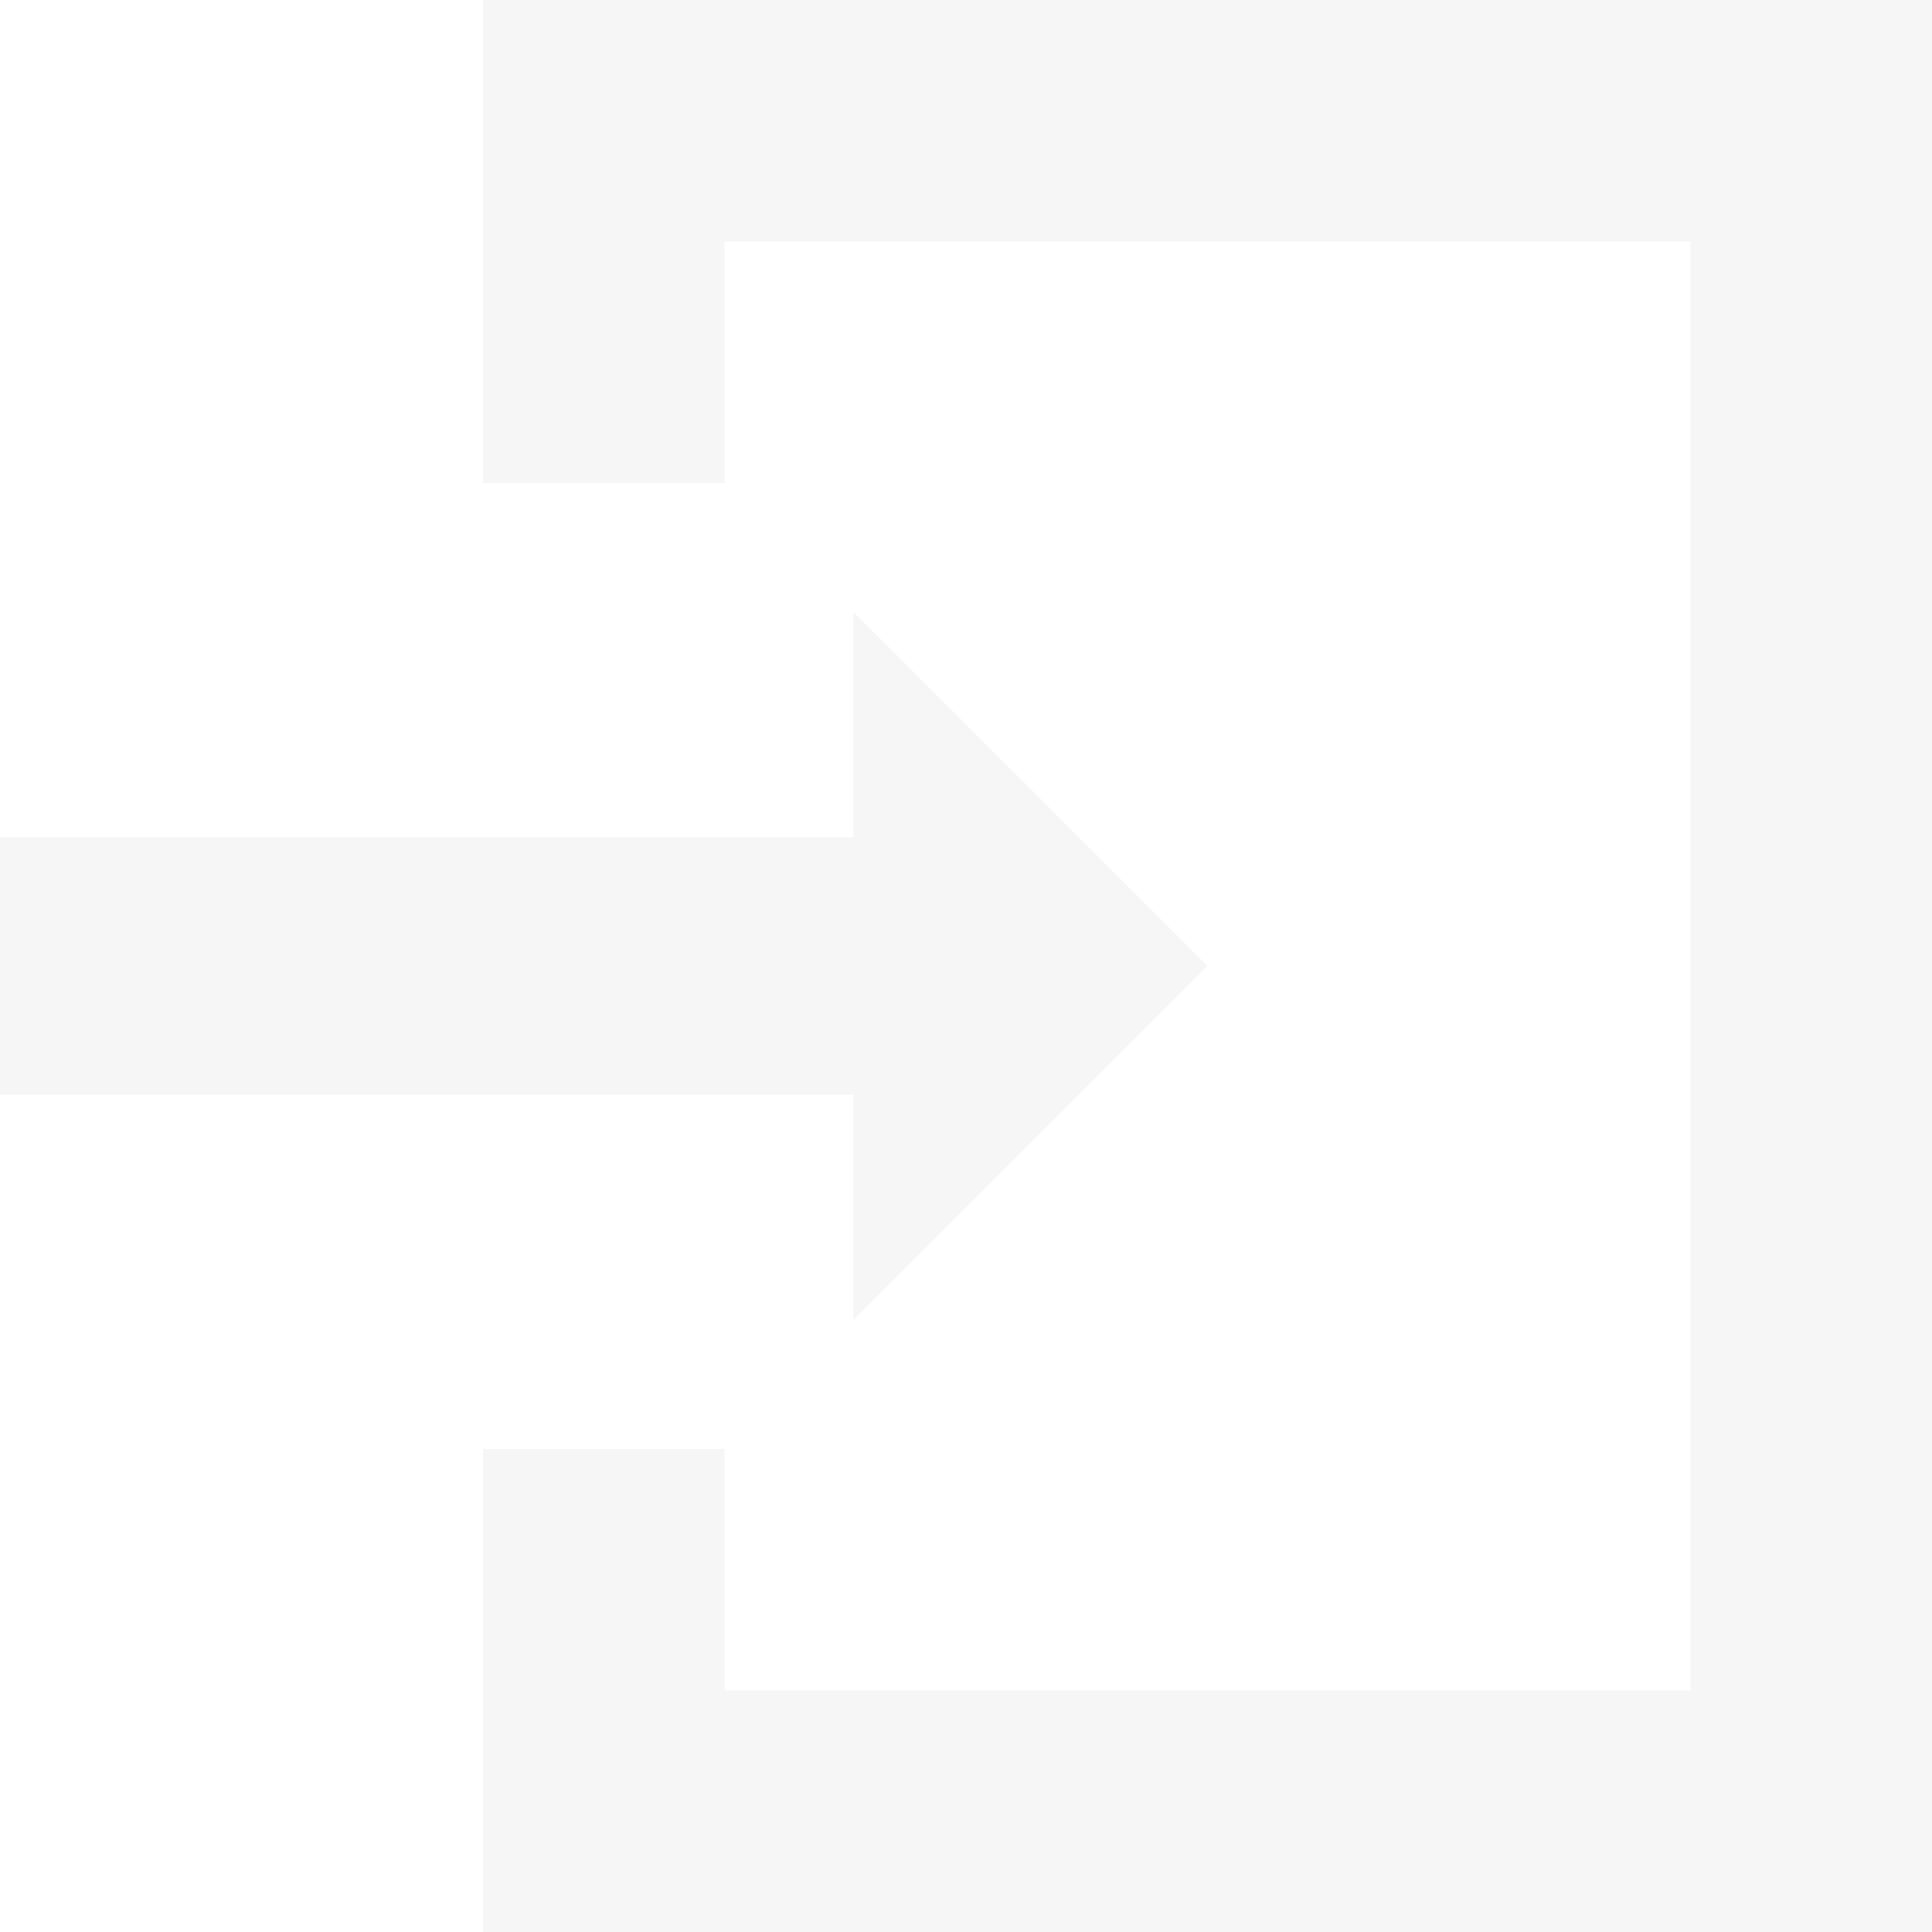
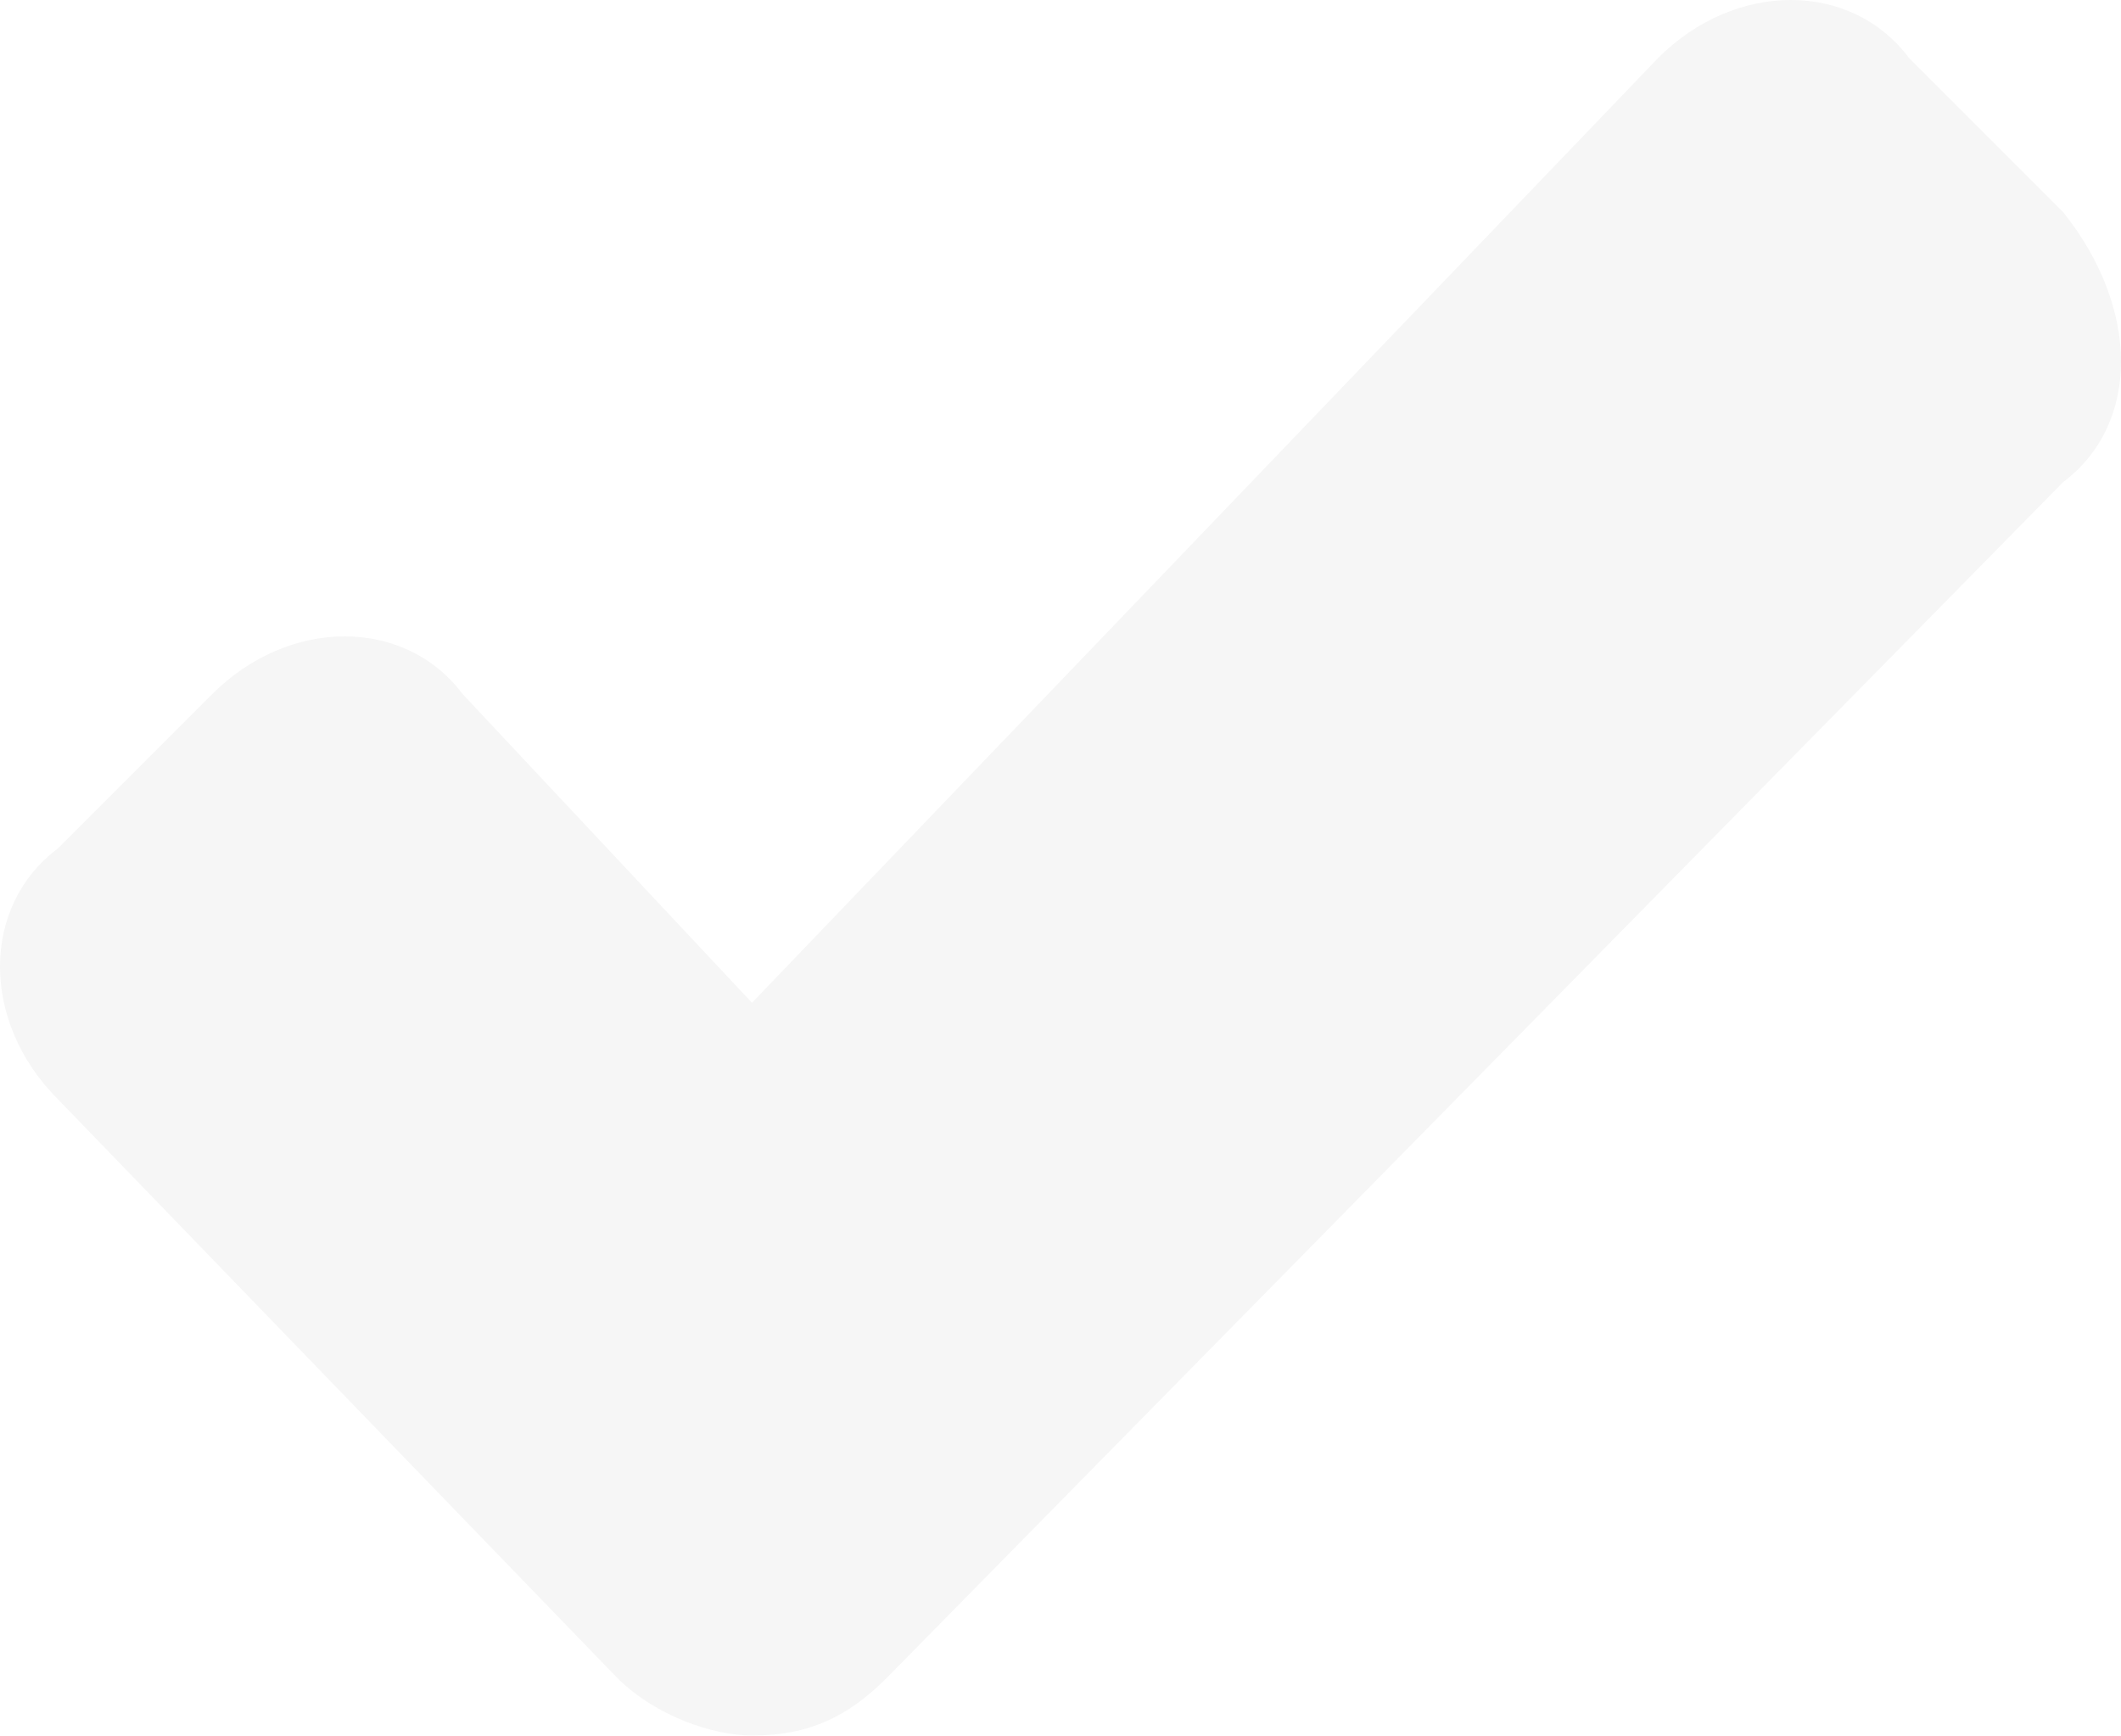
- <svg xmlns="http://www.w3.org/2000/svg" version="1.1" id="Capa_1" x="0px" y="0px" width="12px" height="12px" viewBox="88.5 0 12 12" enable-background="new 88.5 0 12 12" xml:space="preserve">
-   <g>
-     <g>
-       <polygon fill="#F6F6F6" points="91.5,0 91.5,3 93,3 93,1.5 99,1.5 99,10.5 93,10.5 93,9 91.5,9 91.5,12 100.5,12 100.5,0   " />
-       <polygon fill="#F6F6F6" points="93.8,8.2 96,6 93.8,3.8 93.8,5.2 88.5,5.2 88.5,6.8 93.8,6.8   " />
-     </g>
-   </g>
+ <svg xmlns="http://www.w3.org/2000/svg" version="1.1" id="Layer_1" x="0px" y="0px" width="11px" height="9px" viewBox="4.5 5.7 11 9" enable-background="new 4.5 5.7 11 9" xml:space="preserve">
+   <path fill="#F6F6F6" d="M15.2,8.2l-6.1,6.2c-0.2,0.2-0.4,0.3-0.7,0.3c-0.2,0-0.5-0.1-0.7-0.3l-2.9-3c-0.4-0.4-0.4-1,0-1.3l0.8-0.8  c0.4-0.4,1-0.4,1.3,0l1.5,1.6L13.1,6c0.4-0.4,1-0.4,1.3,0l0.8,0.8C15.6,7.3,15.6,7.9,15.2,8.2z" />
</svg>
